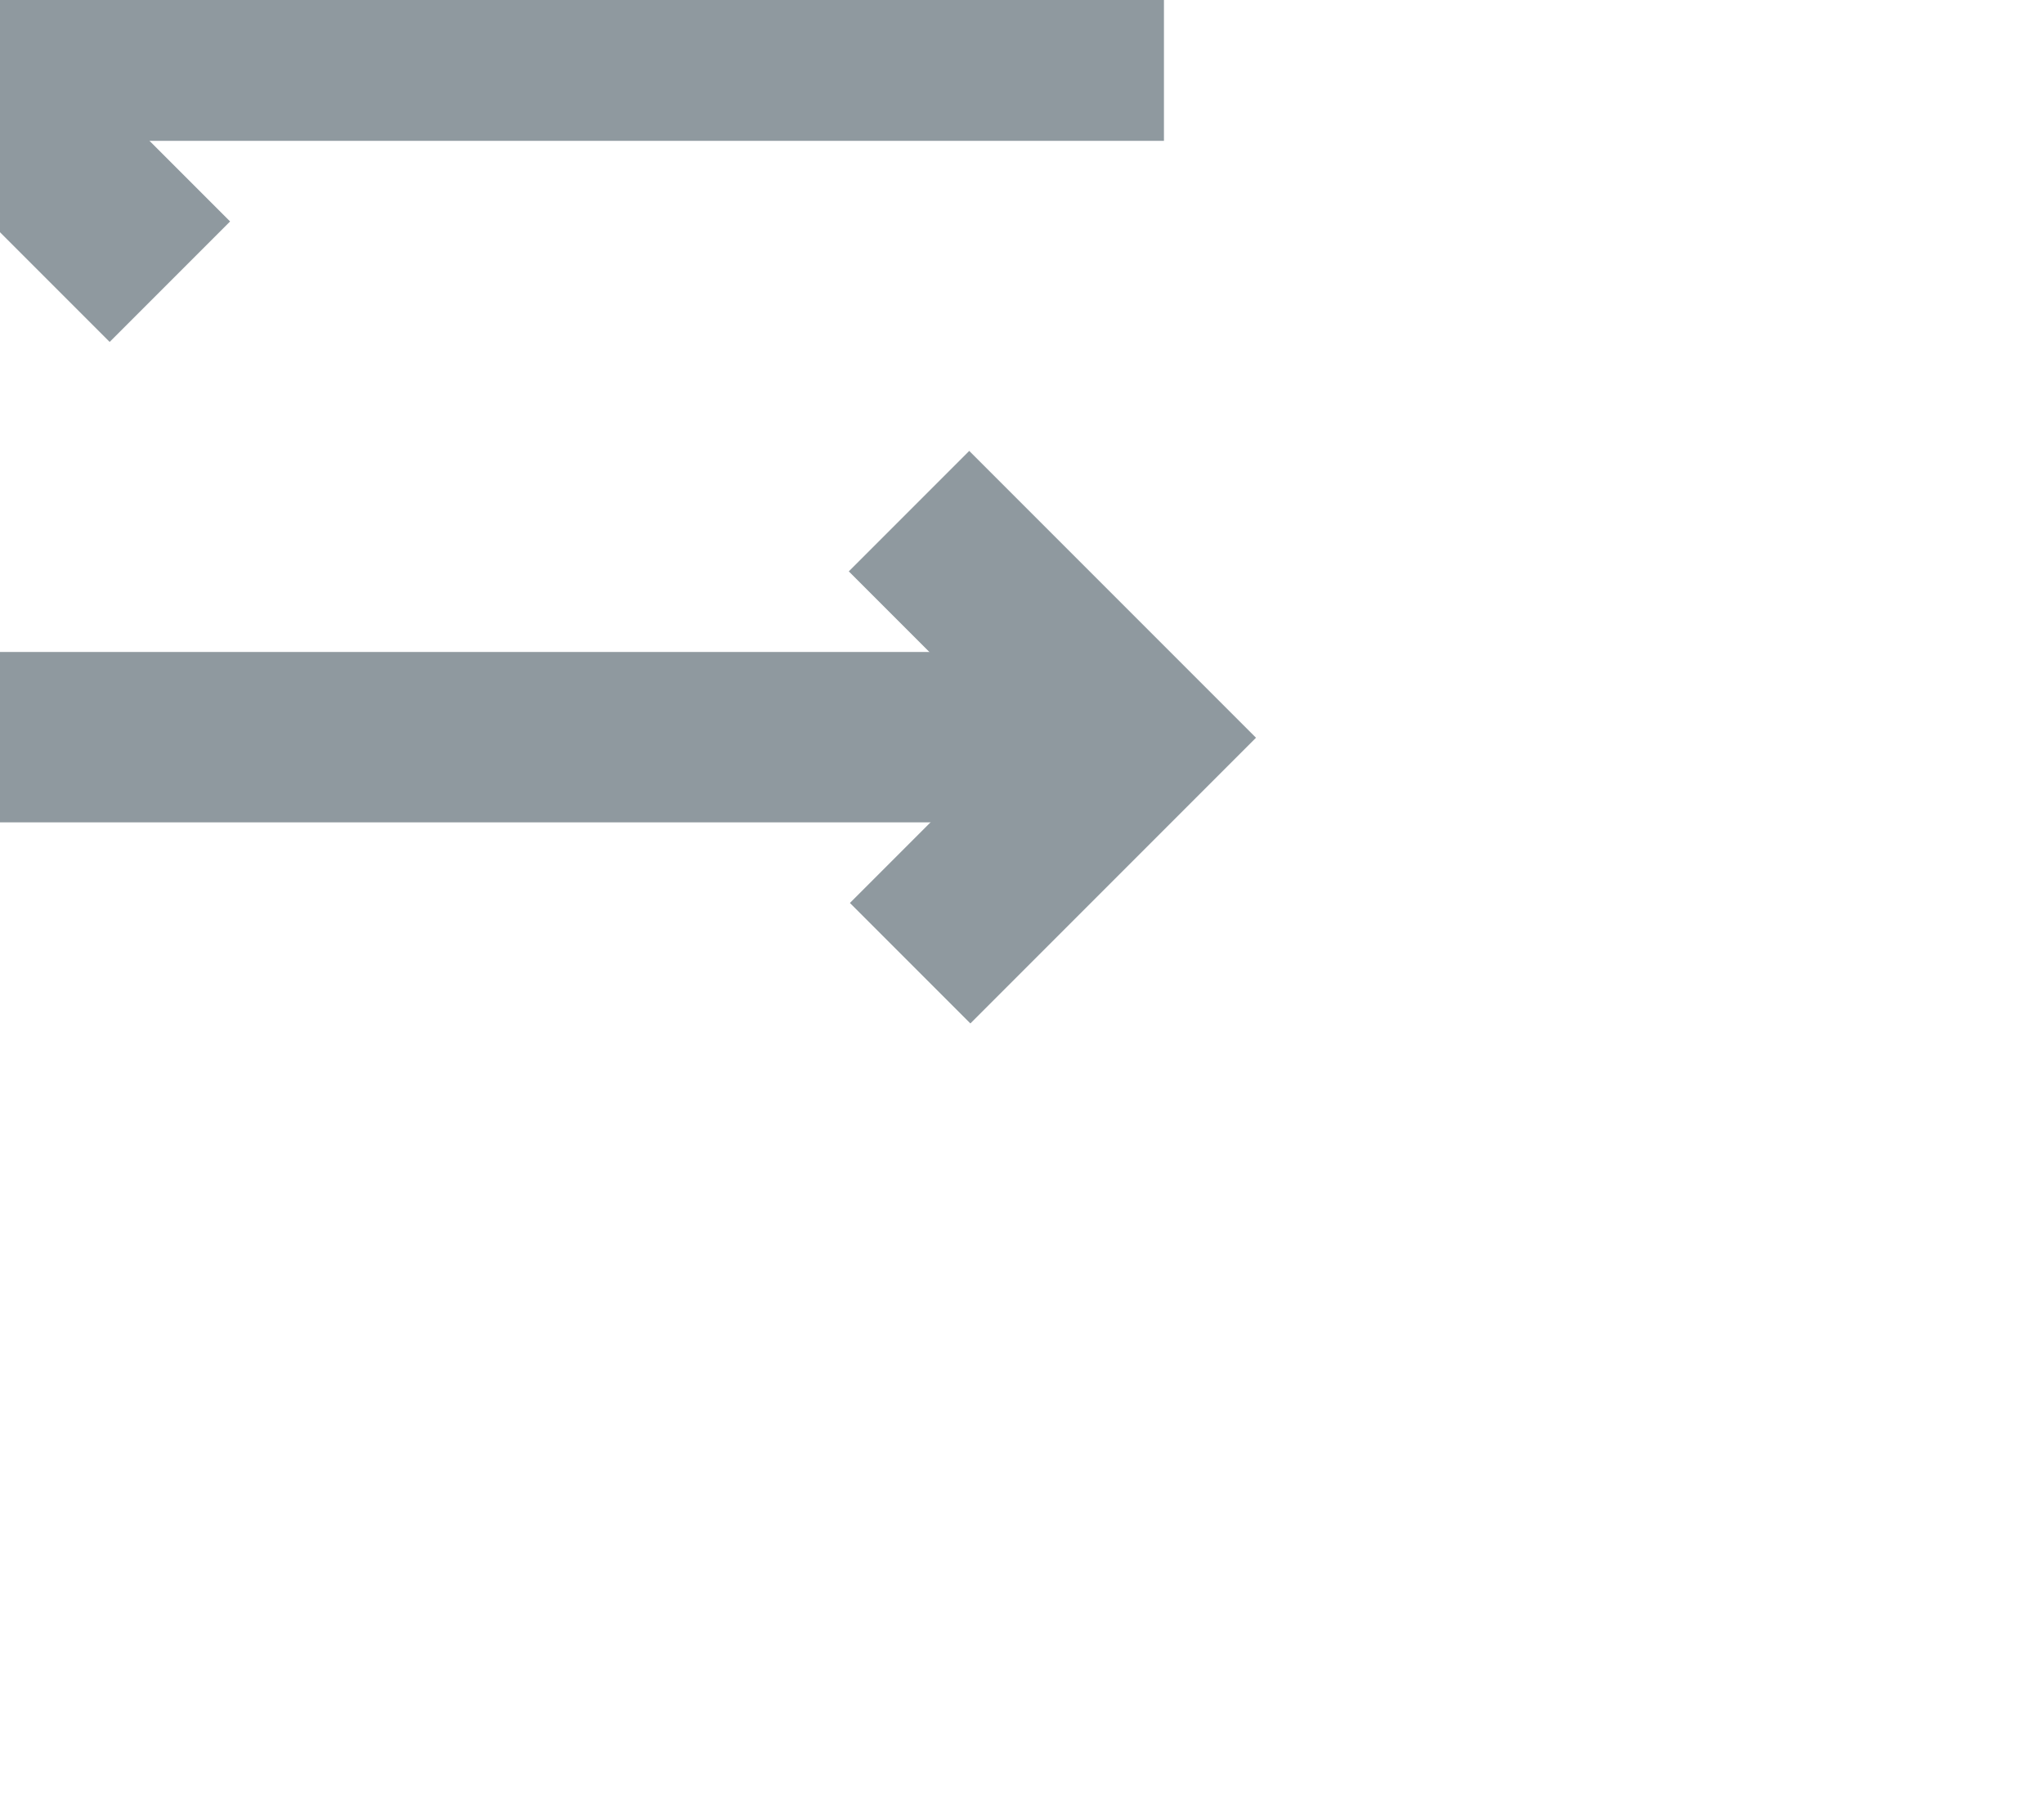
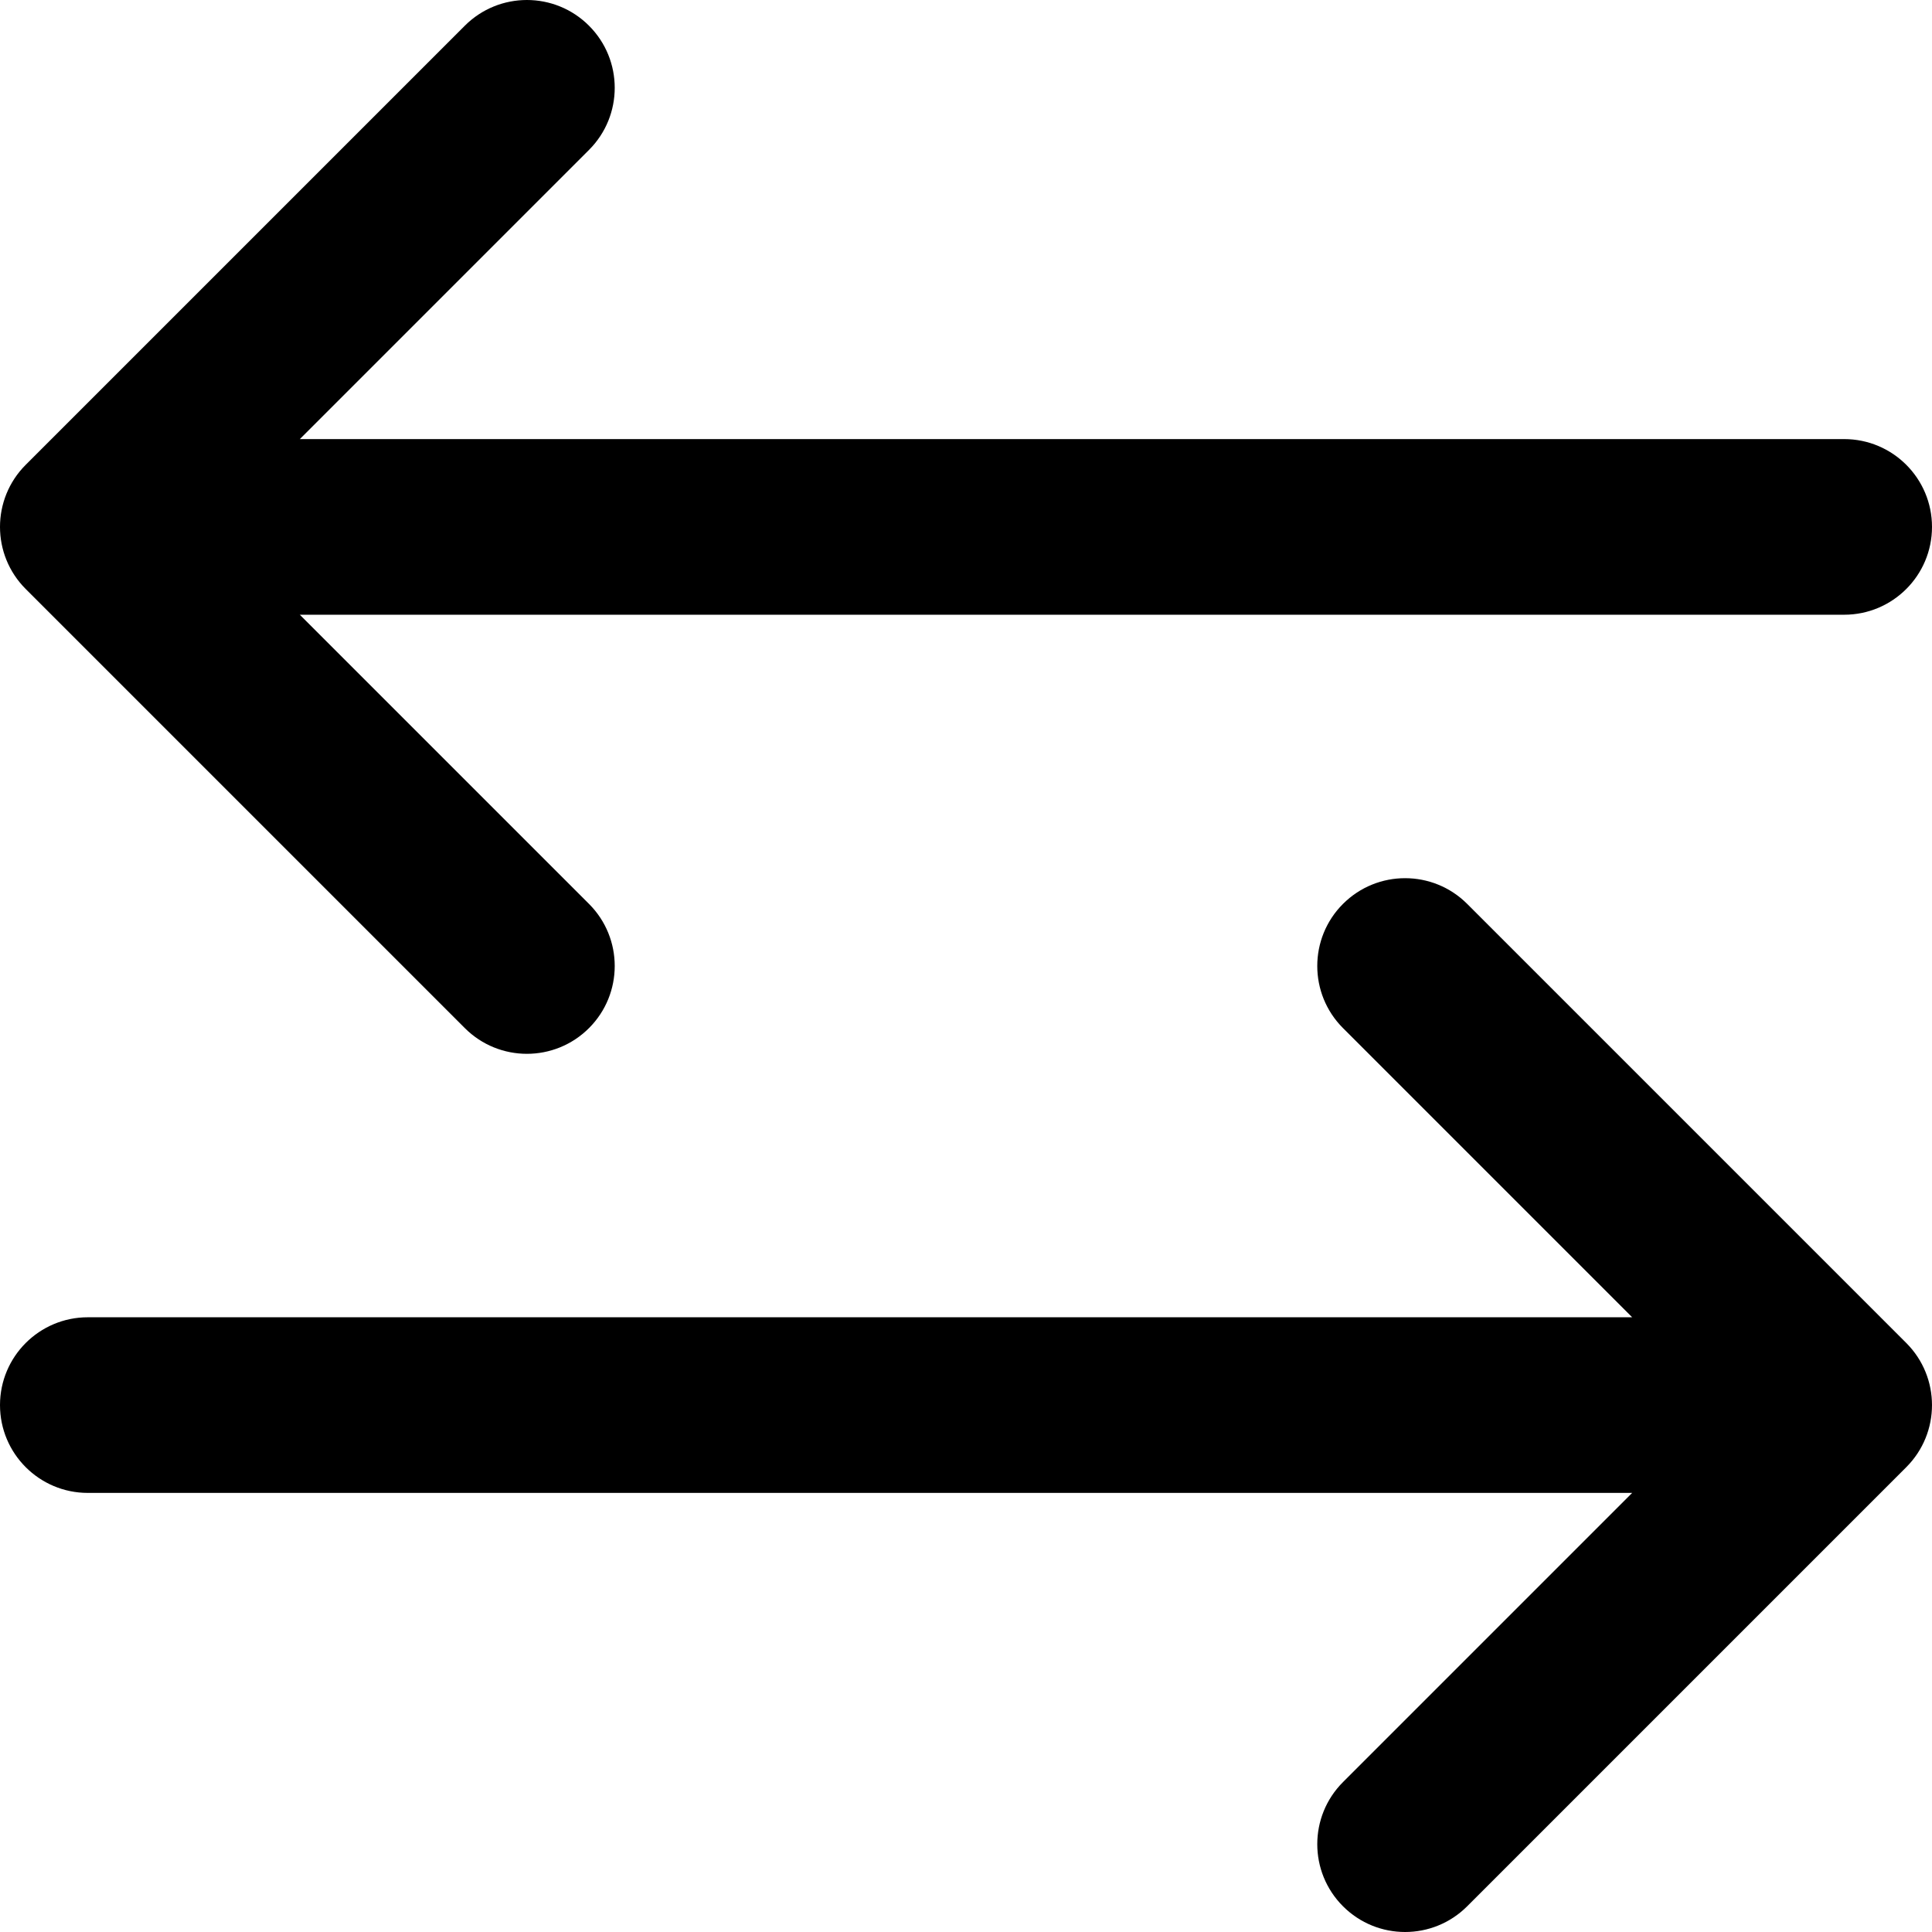
- <svg xmlns="http://www.w3.org/2000/svg" width="18" height="16" viewBox="0 0 18 16">
-   <g fill="none" fill-rule="evenodd" stroke="#8F999F" stroke-width="1.5">
-     <path d="M1.485-1.5L-.5.484 1.496 2.48" />
-     <path stroke-linecap="square" d="M.5.49h9" />
-     <path d="M8.015 8.48L10 6.495 8.005 4.5" />
-     <path stroke-linecap="square" d="M0 6.49h9" />
-   </g>
+ <svg xmlns="http://www.w3.org/2000/svg" version="1.1" id="Layer_1" x="0px" y="0px" viewBox="0 0 330 330" style="enable-background:new 0 0 330 330;" xml:space="preserve">
+   <path id="XMLID_17_" d="M315,75H51.213l49.393-49.394c5.858-5.857,5.858-15.355,0-21.213c-5.857-5.858-15.355-5.858-21.213,0l-75,75  c-5.858,5.857-5.858,15.355,0,21.213l75,75C82.322,178.535,86.161,180,90,180c3.839,0,7.678-1.465,10.606-4.394  c5.858-5.857,5.858-15.355,0-21.213L51.213,105H315c8.284,0,15-6.716,15-15S323.284,75,315,75z" />
+   <path id="XMLID_18_" d="M250.606,154.393c-5.857-5.857-15.355-5.857-21.213,0c-5.858,5.857-5.858,15.355,0,21.213L278.787,225H15  c-8.284,0-15,6.716-15,15c0,8.284,6.716,15,15,15h263.787l-49.393,49.394c-5.858,5.857-5.858,15.355,0,21.213  C232.322,328.535,236.161,330,240,330c3.839,0,7.678-1.465,10.606-4.394l75-75c5.858-5.857,5.858-15.355,0-21.213L250.606,154.393z" />
+   <g>
+ </g>
+   <g>
+ </g>
+   <g>
+ </g>
+   <g>
+ </g>
+   <g>
+ </g>
+   <g>
+ </g>
+   <g>
+ </g>
+   <g>
+ </g>
+   <g>
+ </g>
+   <g>
+ </g>
+   <g>
+ </g>
+   <g>
+ </g>
+   <g>
+ </g>
+   <g>
+ </g>
+   <g>
+ </g>
</svg>
